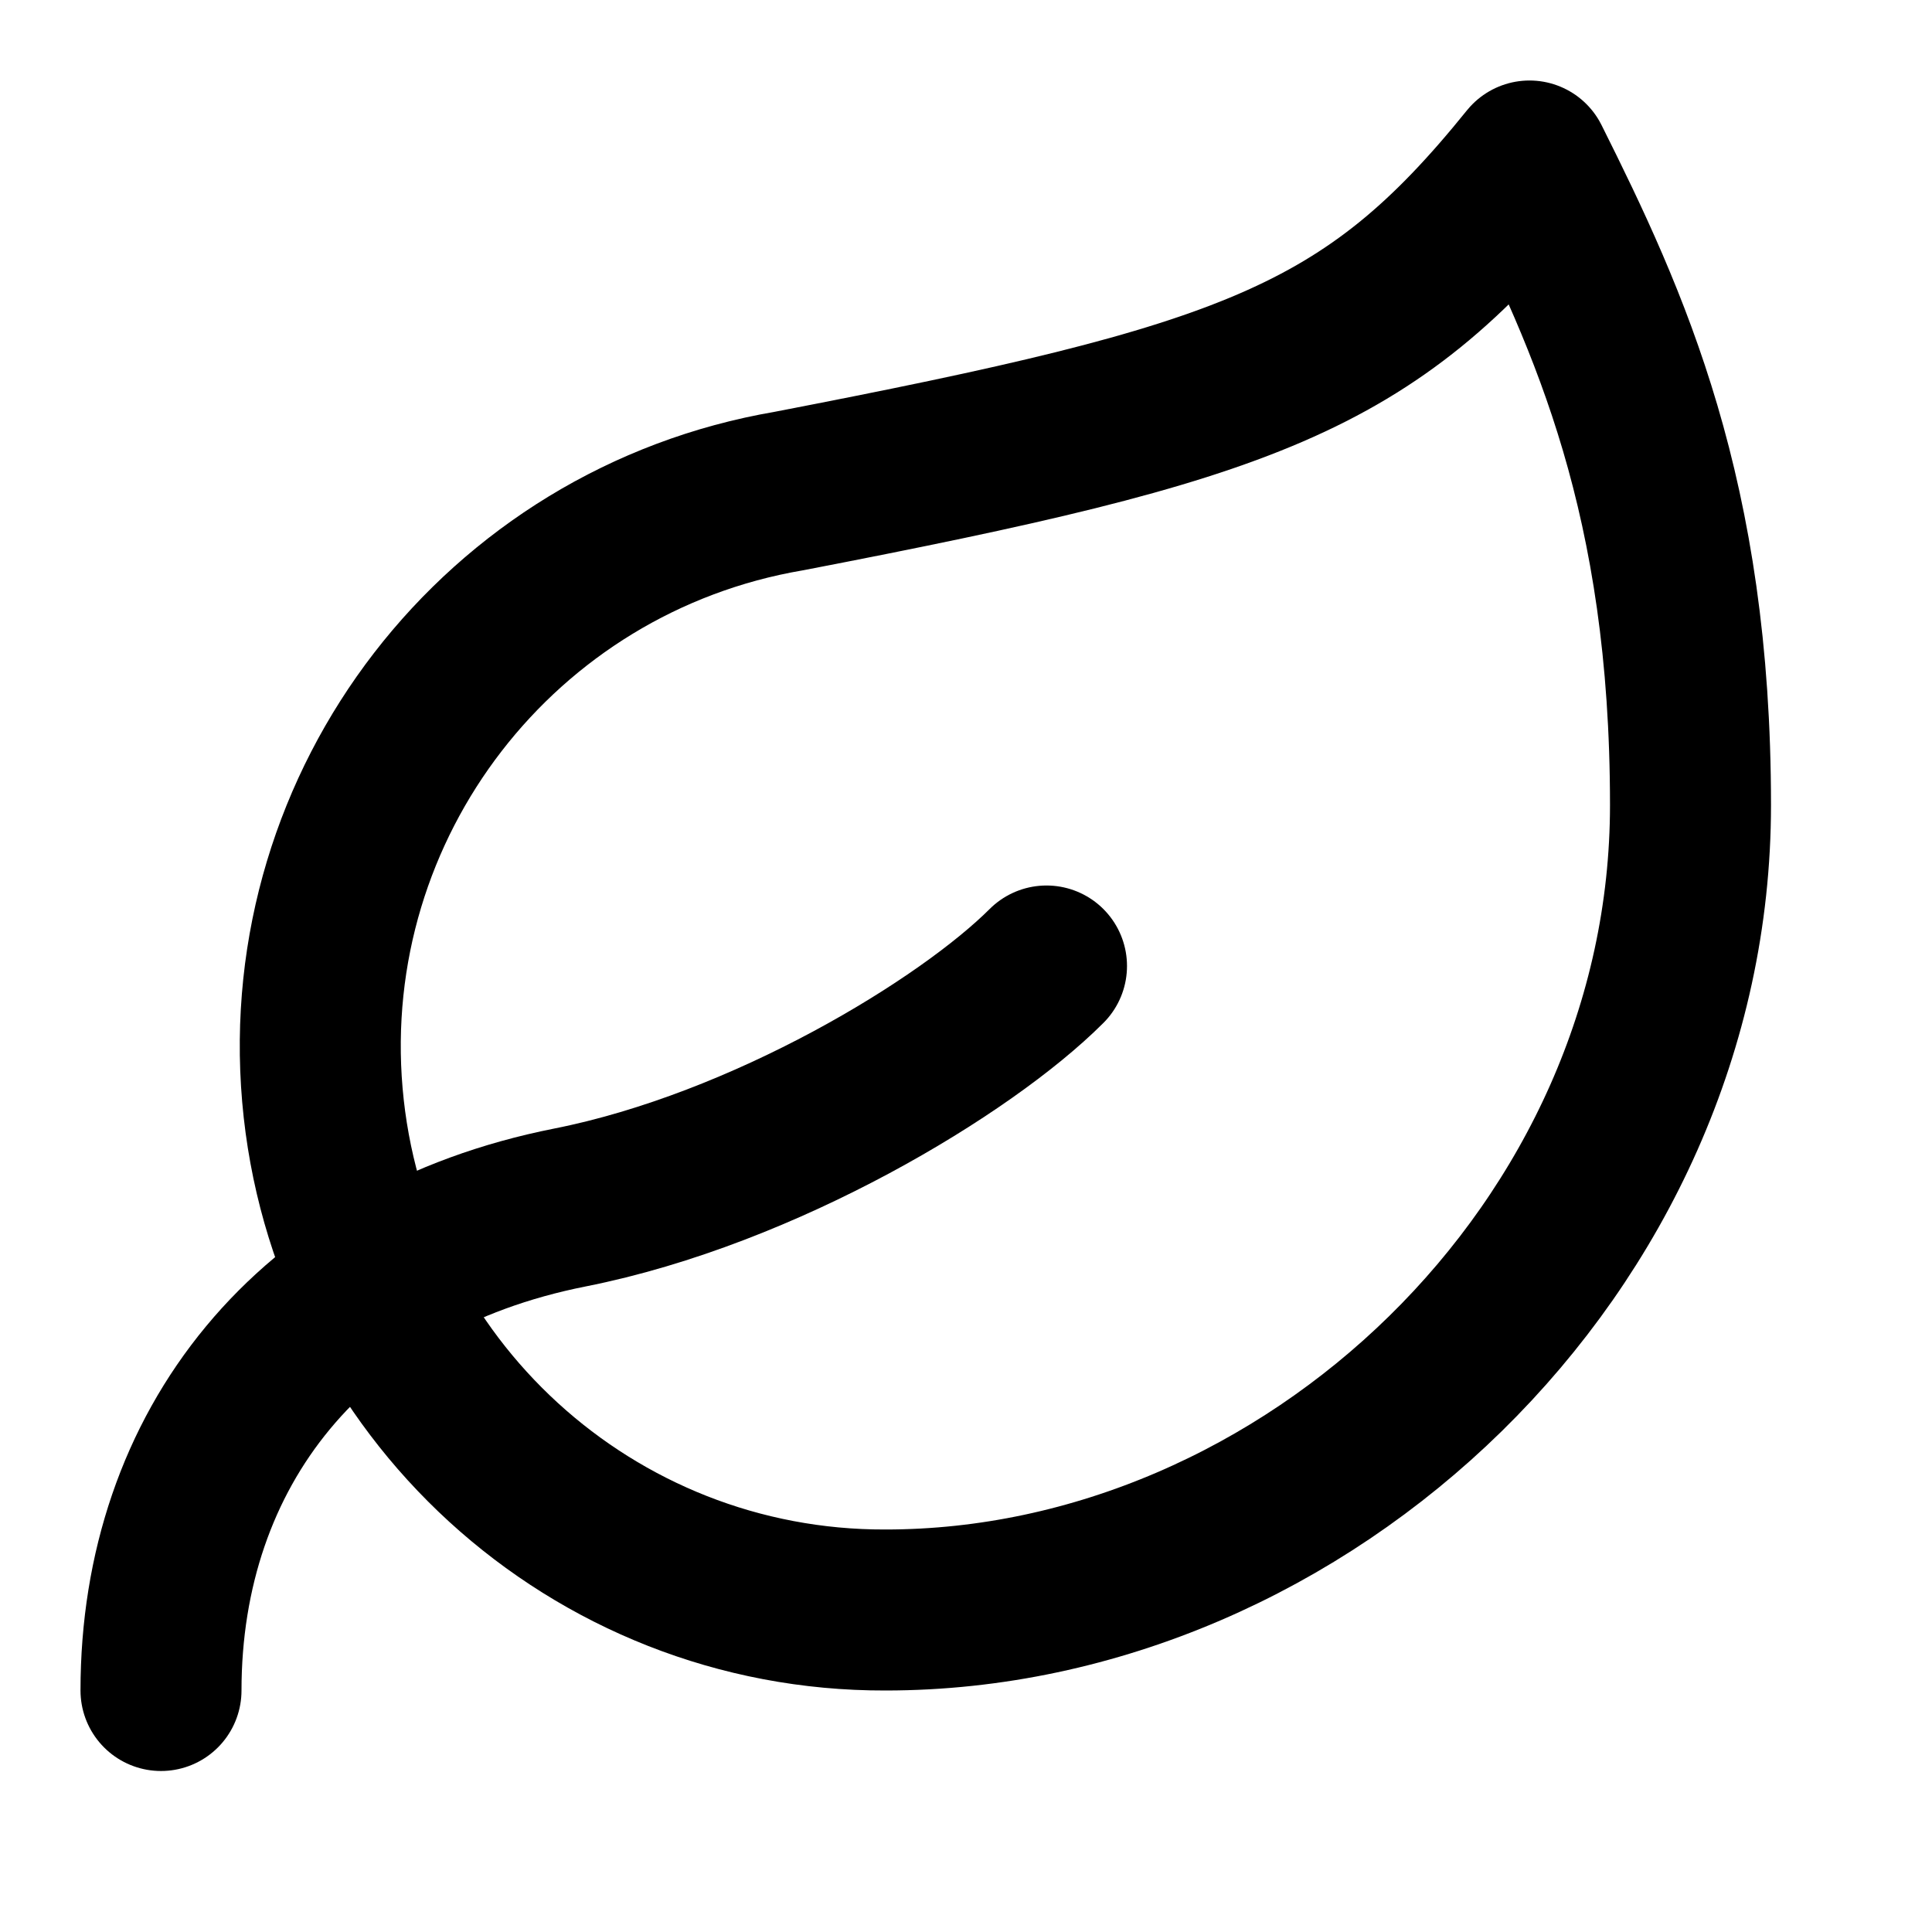
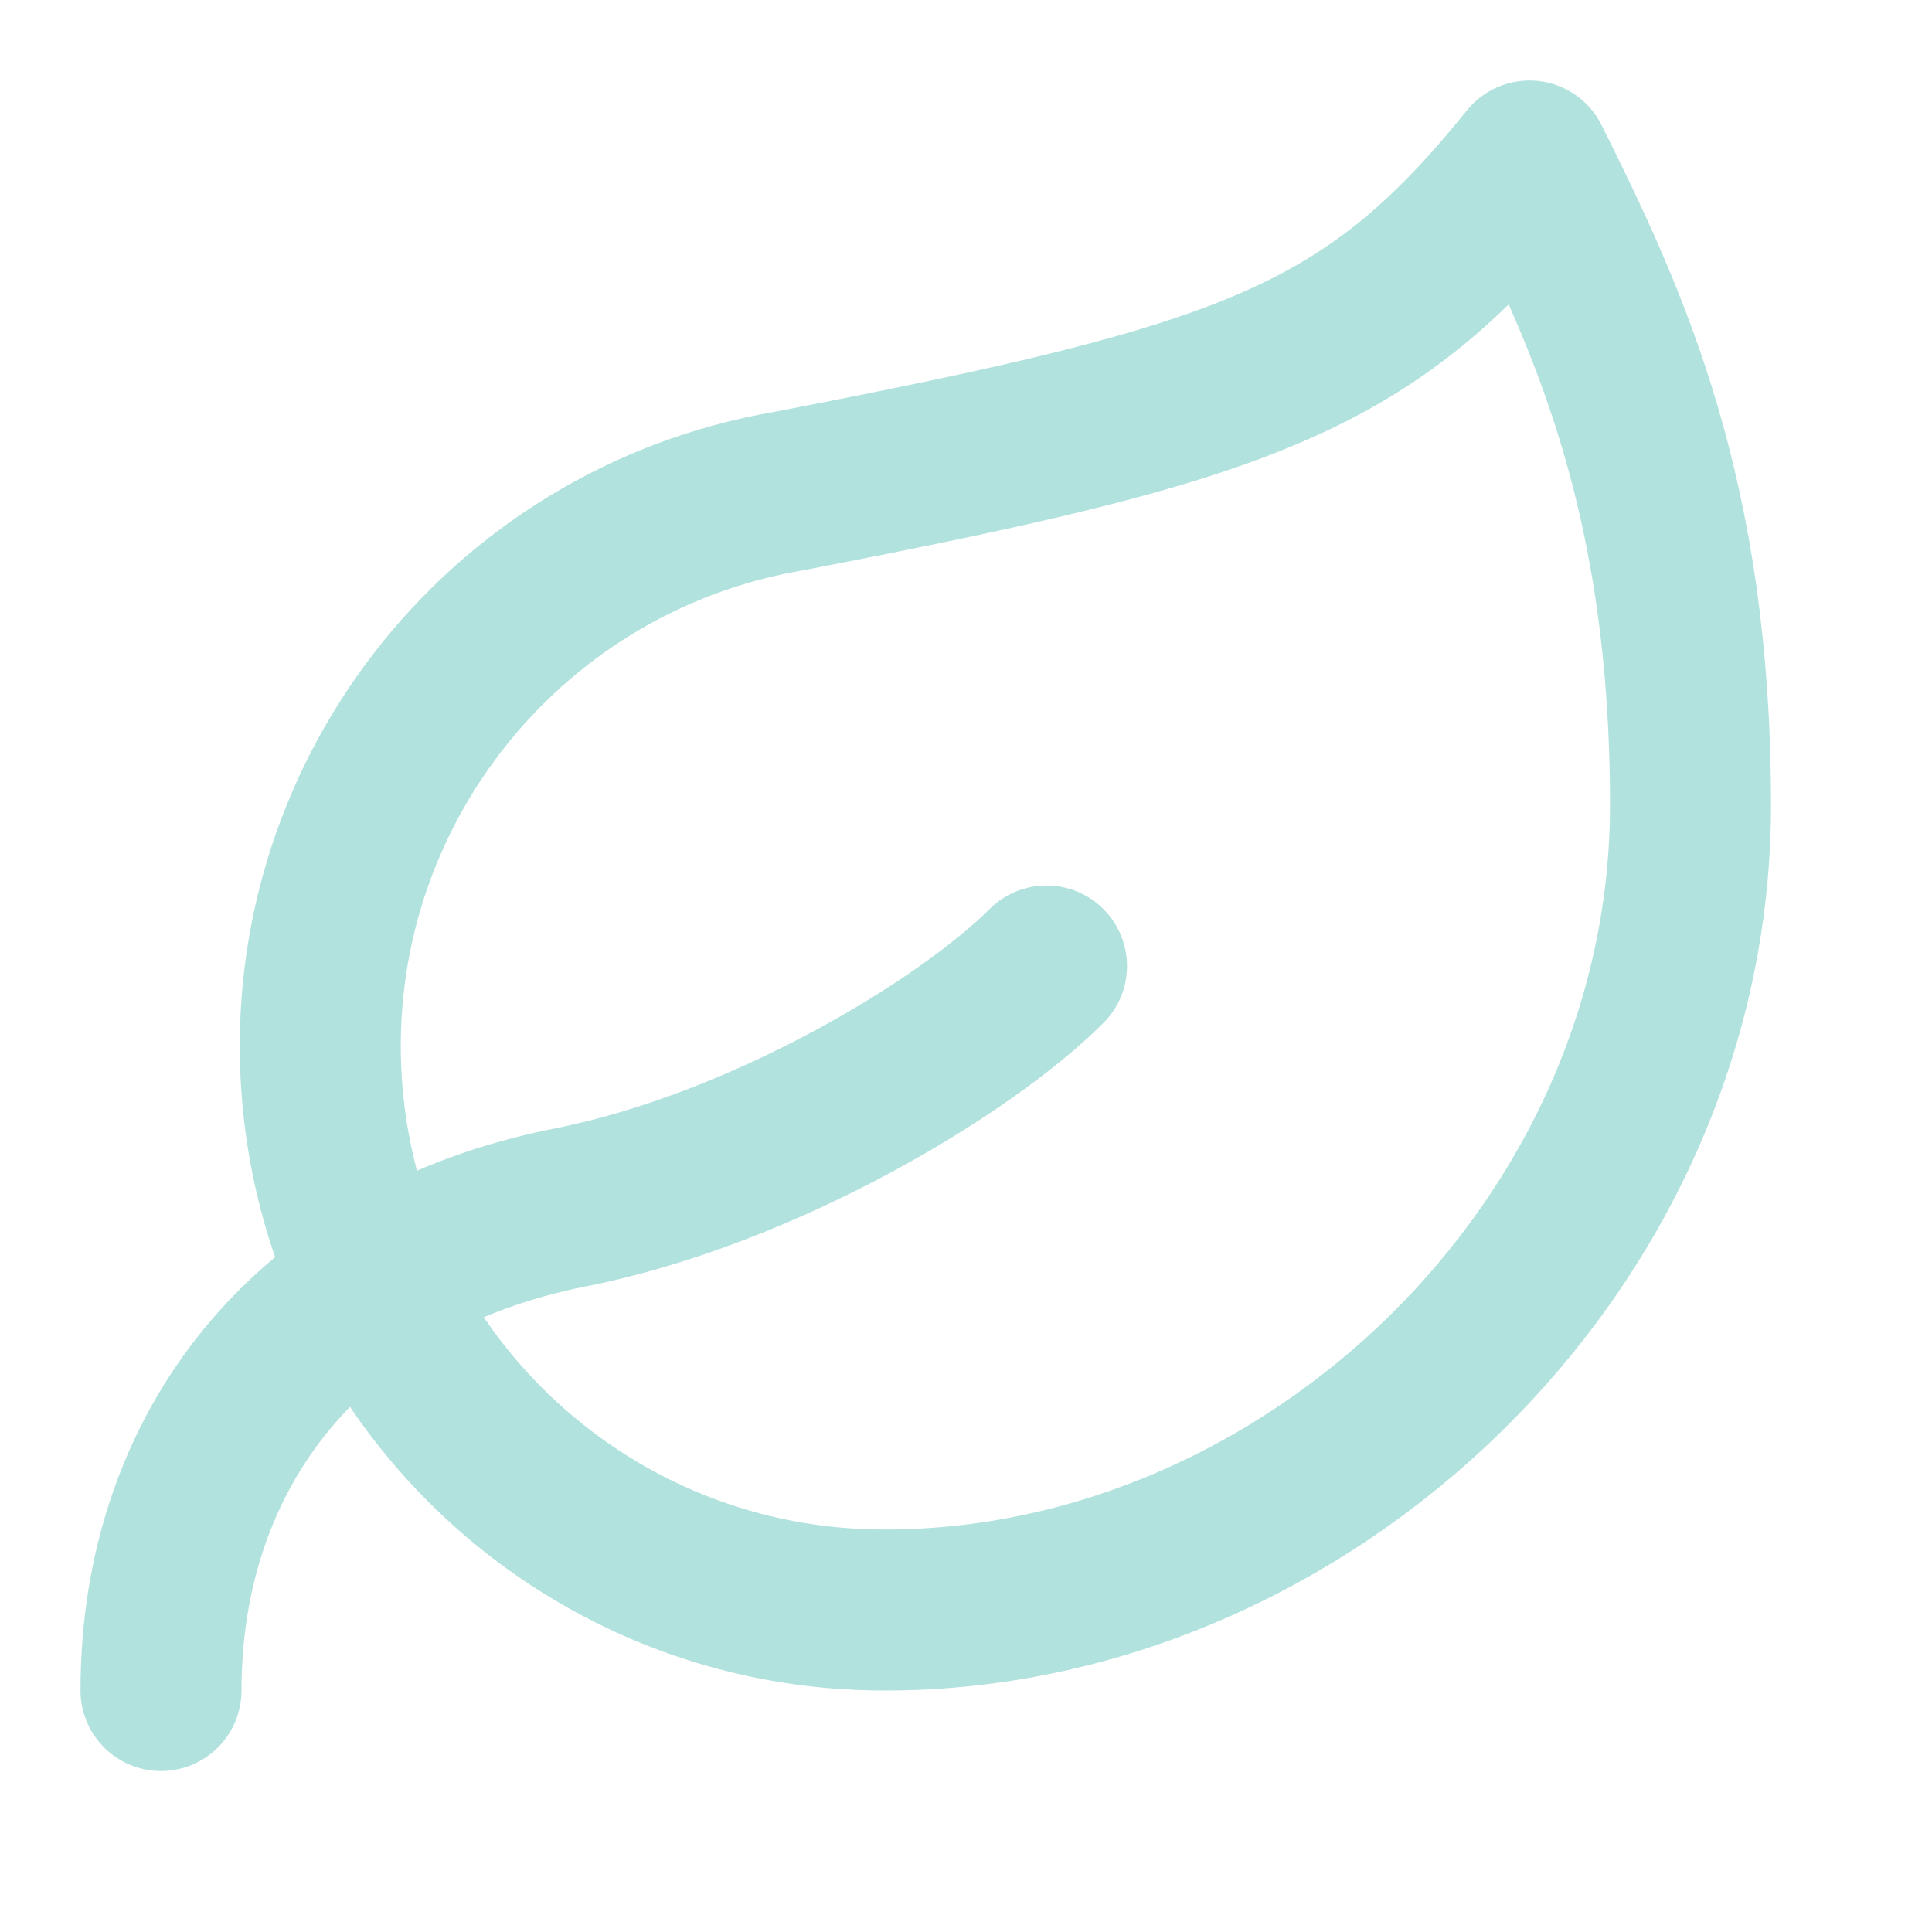
- <svg xmlns="http://www.w3.org/2000/svg" width="24" height="24" viewBox="0 0 24 24" fill="none" stroke="currentColor" stroke-width="2" stroke-linecap="round" stroke-linejoin="round" class="lucide lucide-leaf-icon lucide-leaf">
+ <svg xmlns="http://www.w3.org/2000/svg" width="24" height="24" viewBox="0 0 24 24" fill="none" stroke="#b1e2de" stroke-width="2" stroke-linecap="round" stroke-linejoin="round" class="lucide lucide-leaf-icon lucide-leaf">
  <path d="M11 20A7 7 0 0 1 9.8 6.1C15.5 5 17 4.48 19 2c1 2 2 4.18 2 8 0 5.5-4.78 10-10 10Z" />
  <path d="M2 21c0-3 1.85-5.36 5.08-6C9.5 14.52 12 13 13 12" />
</svg>
